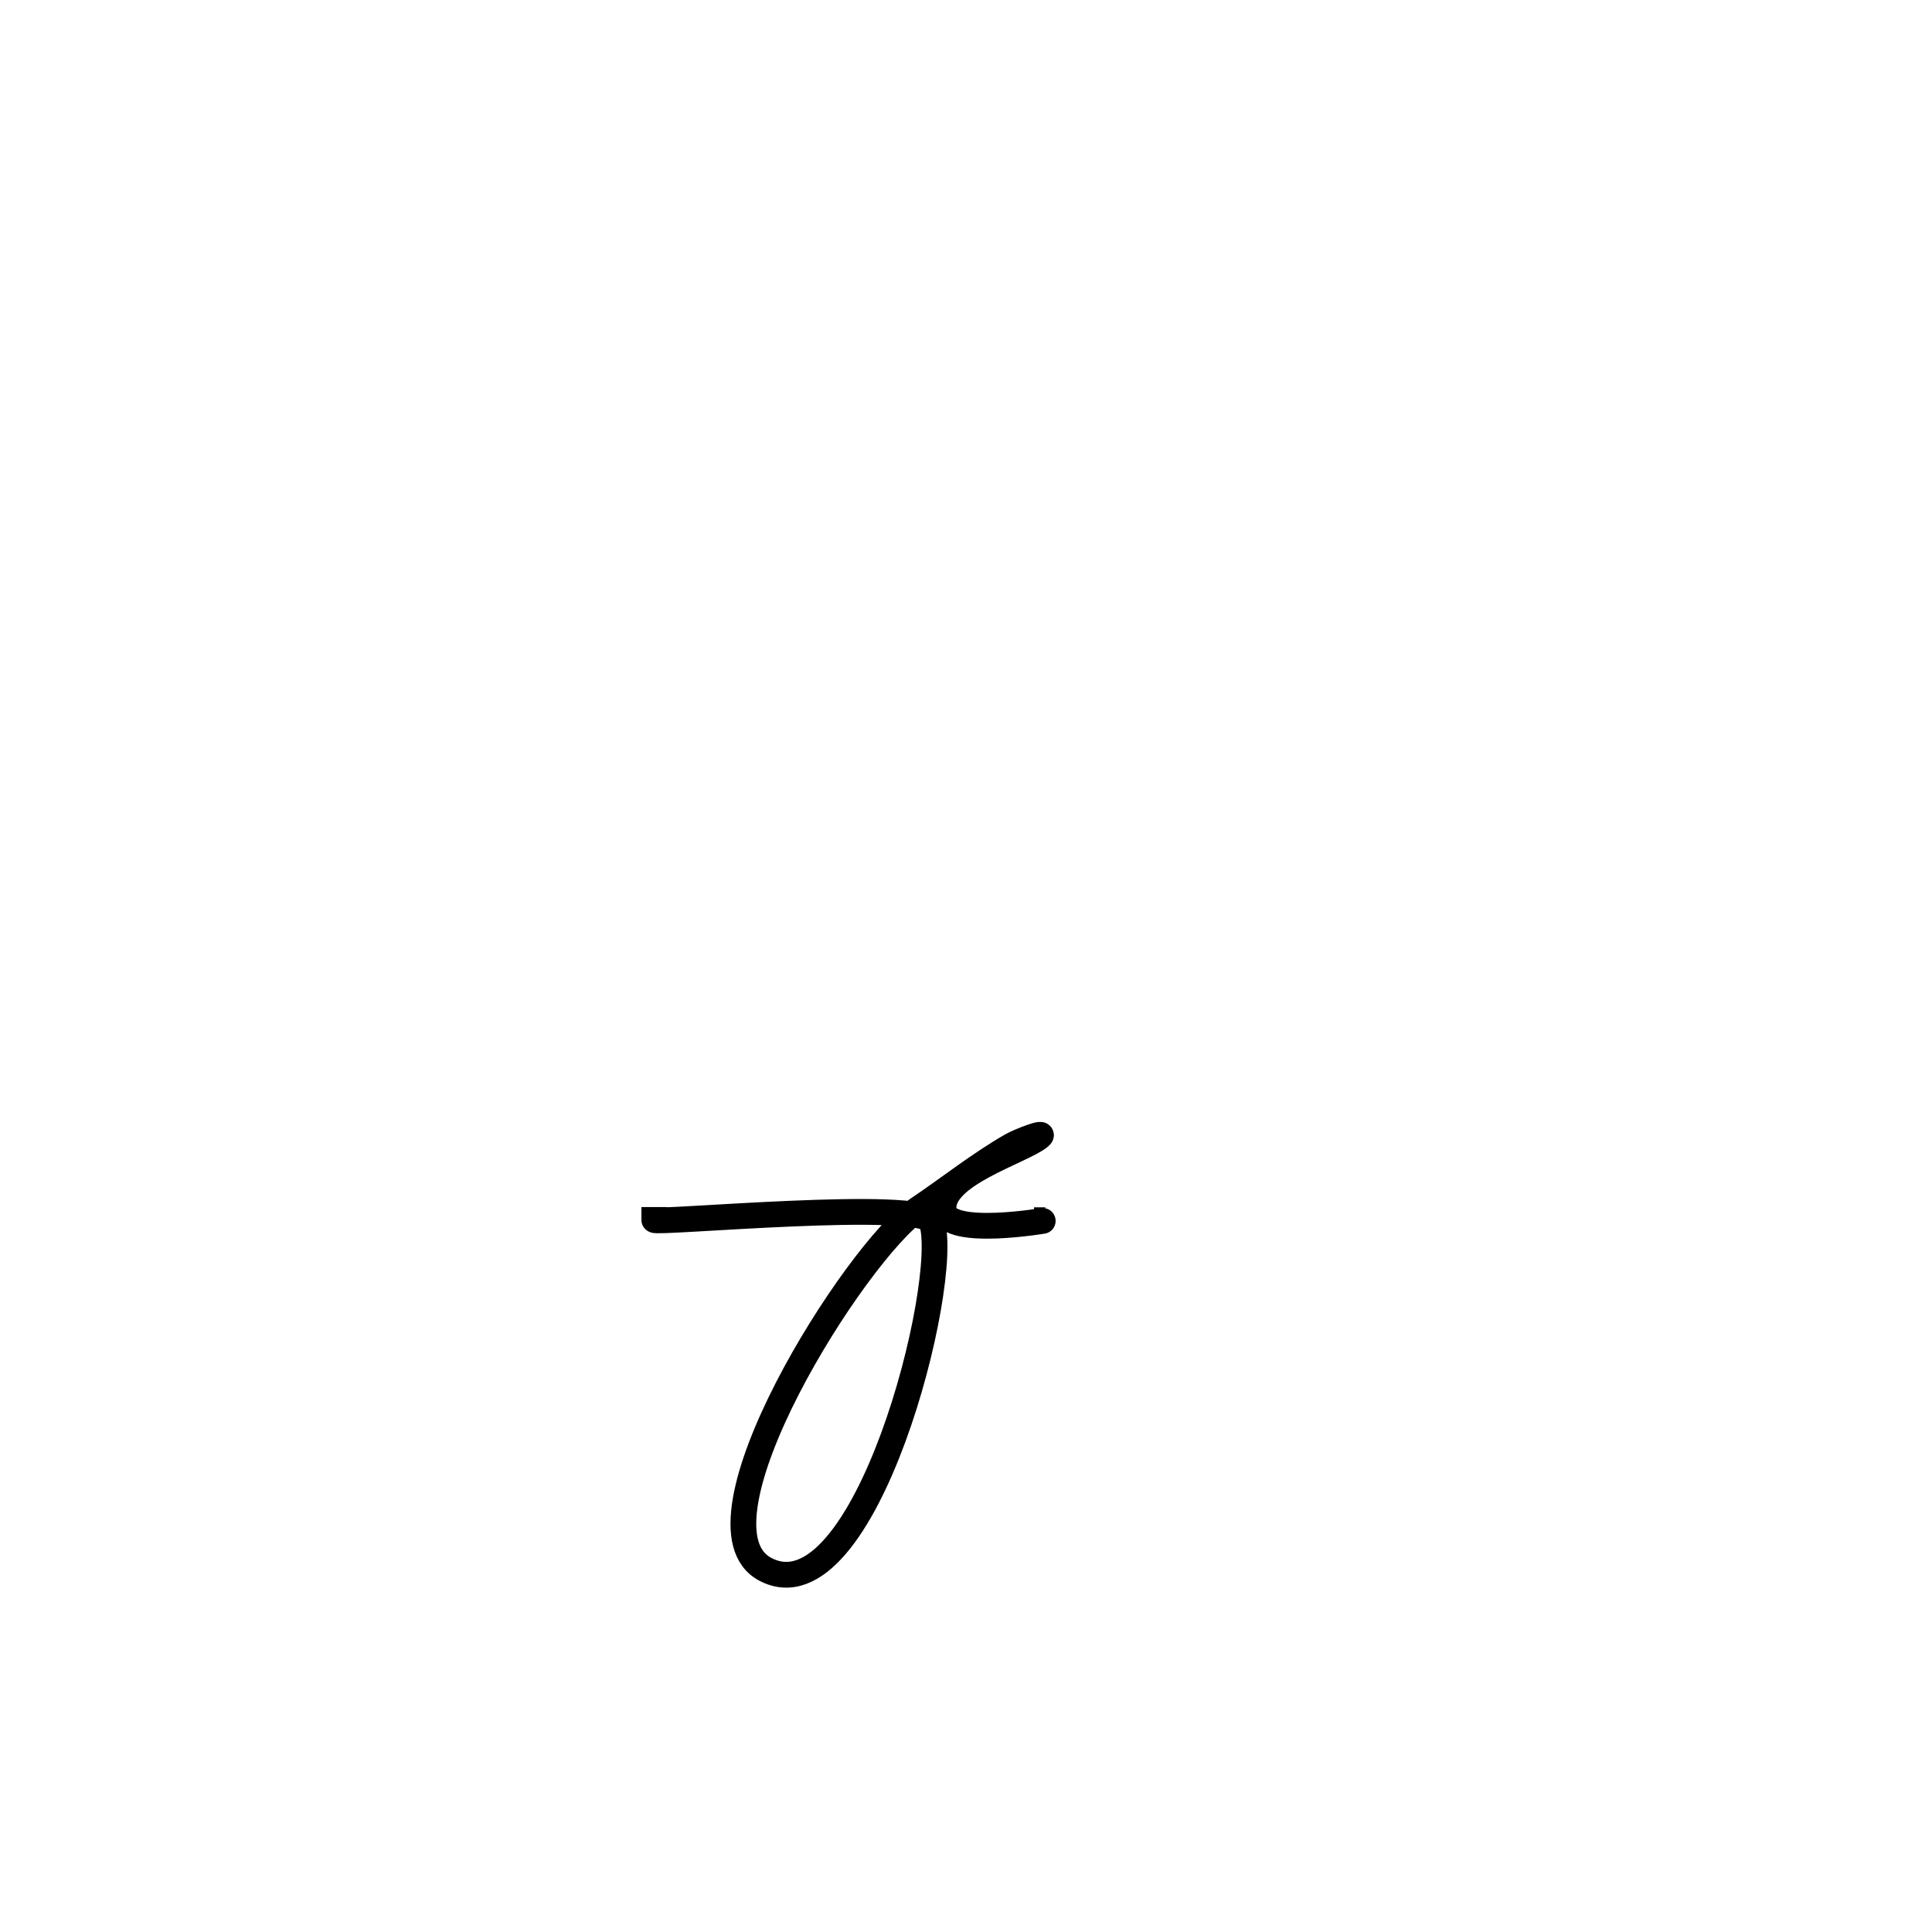
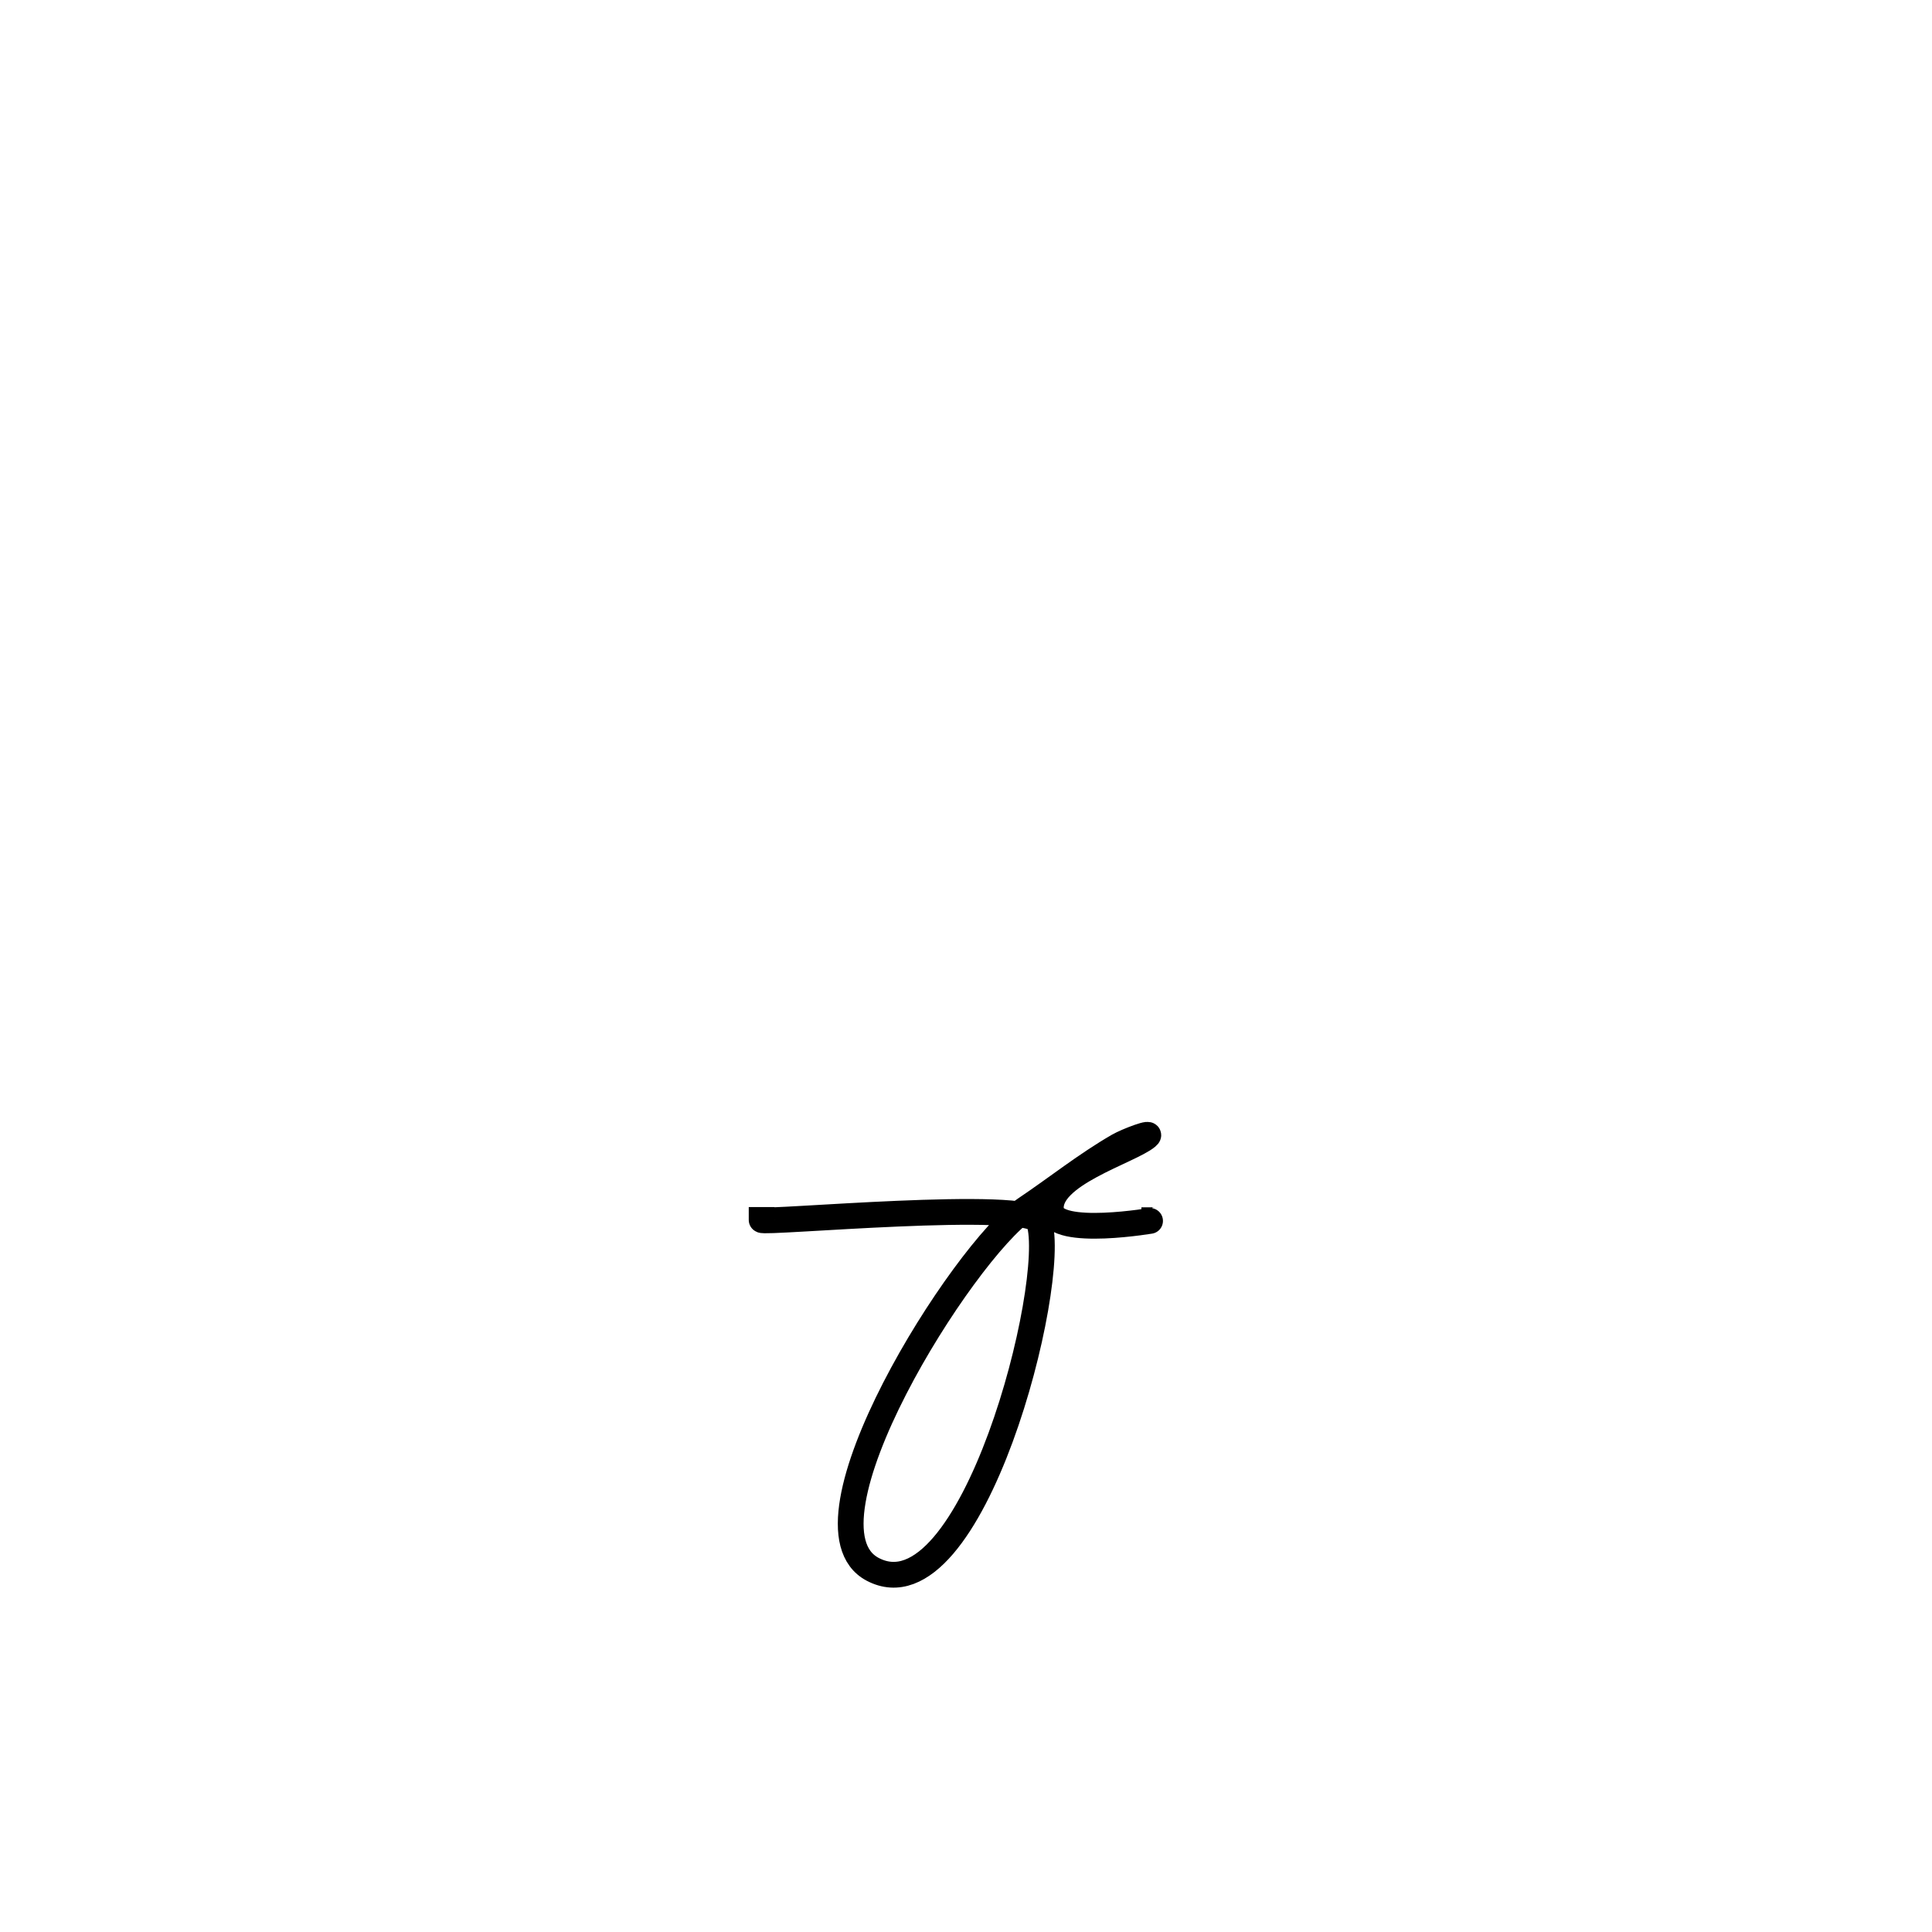
<svg xmlns="http://www.w3.org/2000/svg" width="720pt" height="720pt" viewBox="0 0 720 720">
  <defs />
-   <path id="shape0" transform="translate(243.8381, 422.8923)" fill="none" stroke="#000000" stroke-width="9.6" stroke-linecap="square" stroke-linejoin="bevel" d="M0 31.747C0 33.221 100.537 23.816 103.385 32.428C110.775 54.775 78.388 181.421 41.393 161.95C10.511 145.696 75.131 43.267 98.332 27.666C109.982 19.833 120.868 11.107 132.923 4.152C136.162 2.284 146.484 -1.642 143.611 0.751C137.027 6.238 106.04 14.945 107.854 28.249C109.238 38.394 146.418 31.845 146.332 31.845" />
+   <path id="shape0" transform="translate(283.8381, 422.8923)" fill="none" stroke="#000000" stroke-width="9.6" stroke-linecap="square" stroke-linejoin="bevel" d="M0 31.747C0 33.221 100.537 23.816 103.385 32.428C110.775 54.775 78.388 181.421 41.393 161.95C10.511 145.696 75.131 43.267 98.332 27.666C109.982 19.833 120.868 11.107 132.923 4.152C136.162 2.284 146.484 -1.642 143.611 0.751C137.027 6.238 106.04 14.945 107.854 28.249C109.238 38.394 146.418 31.845 146.332 31.845" />
</svg>
